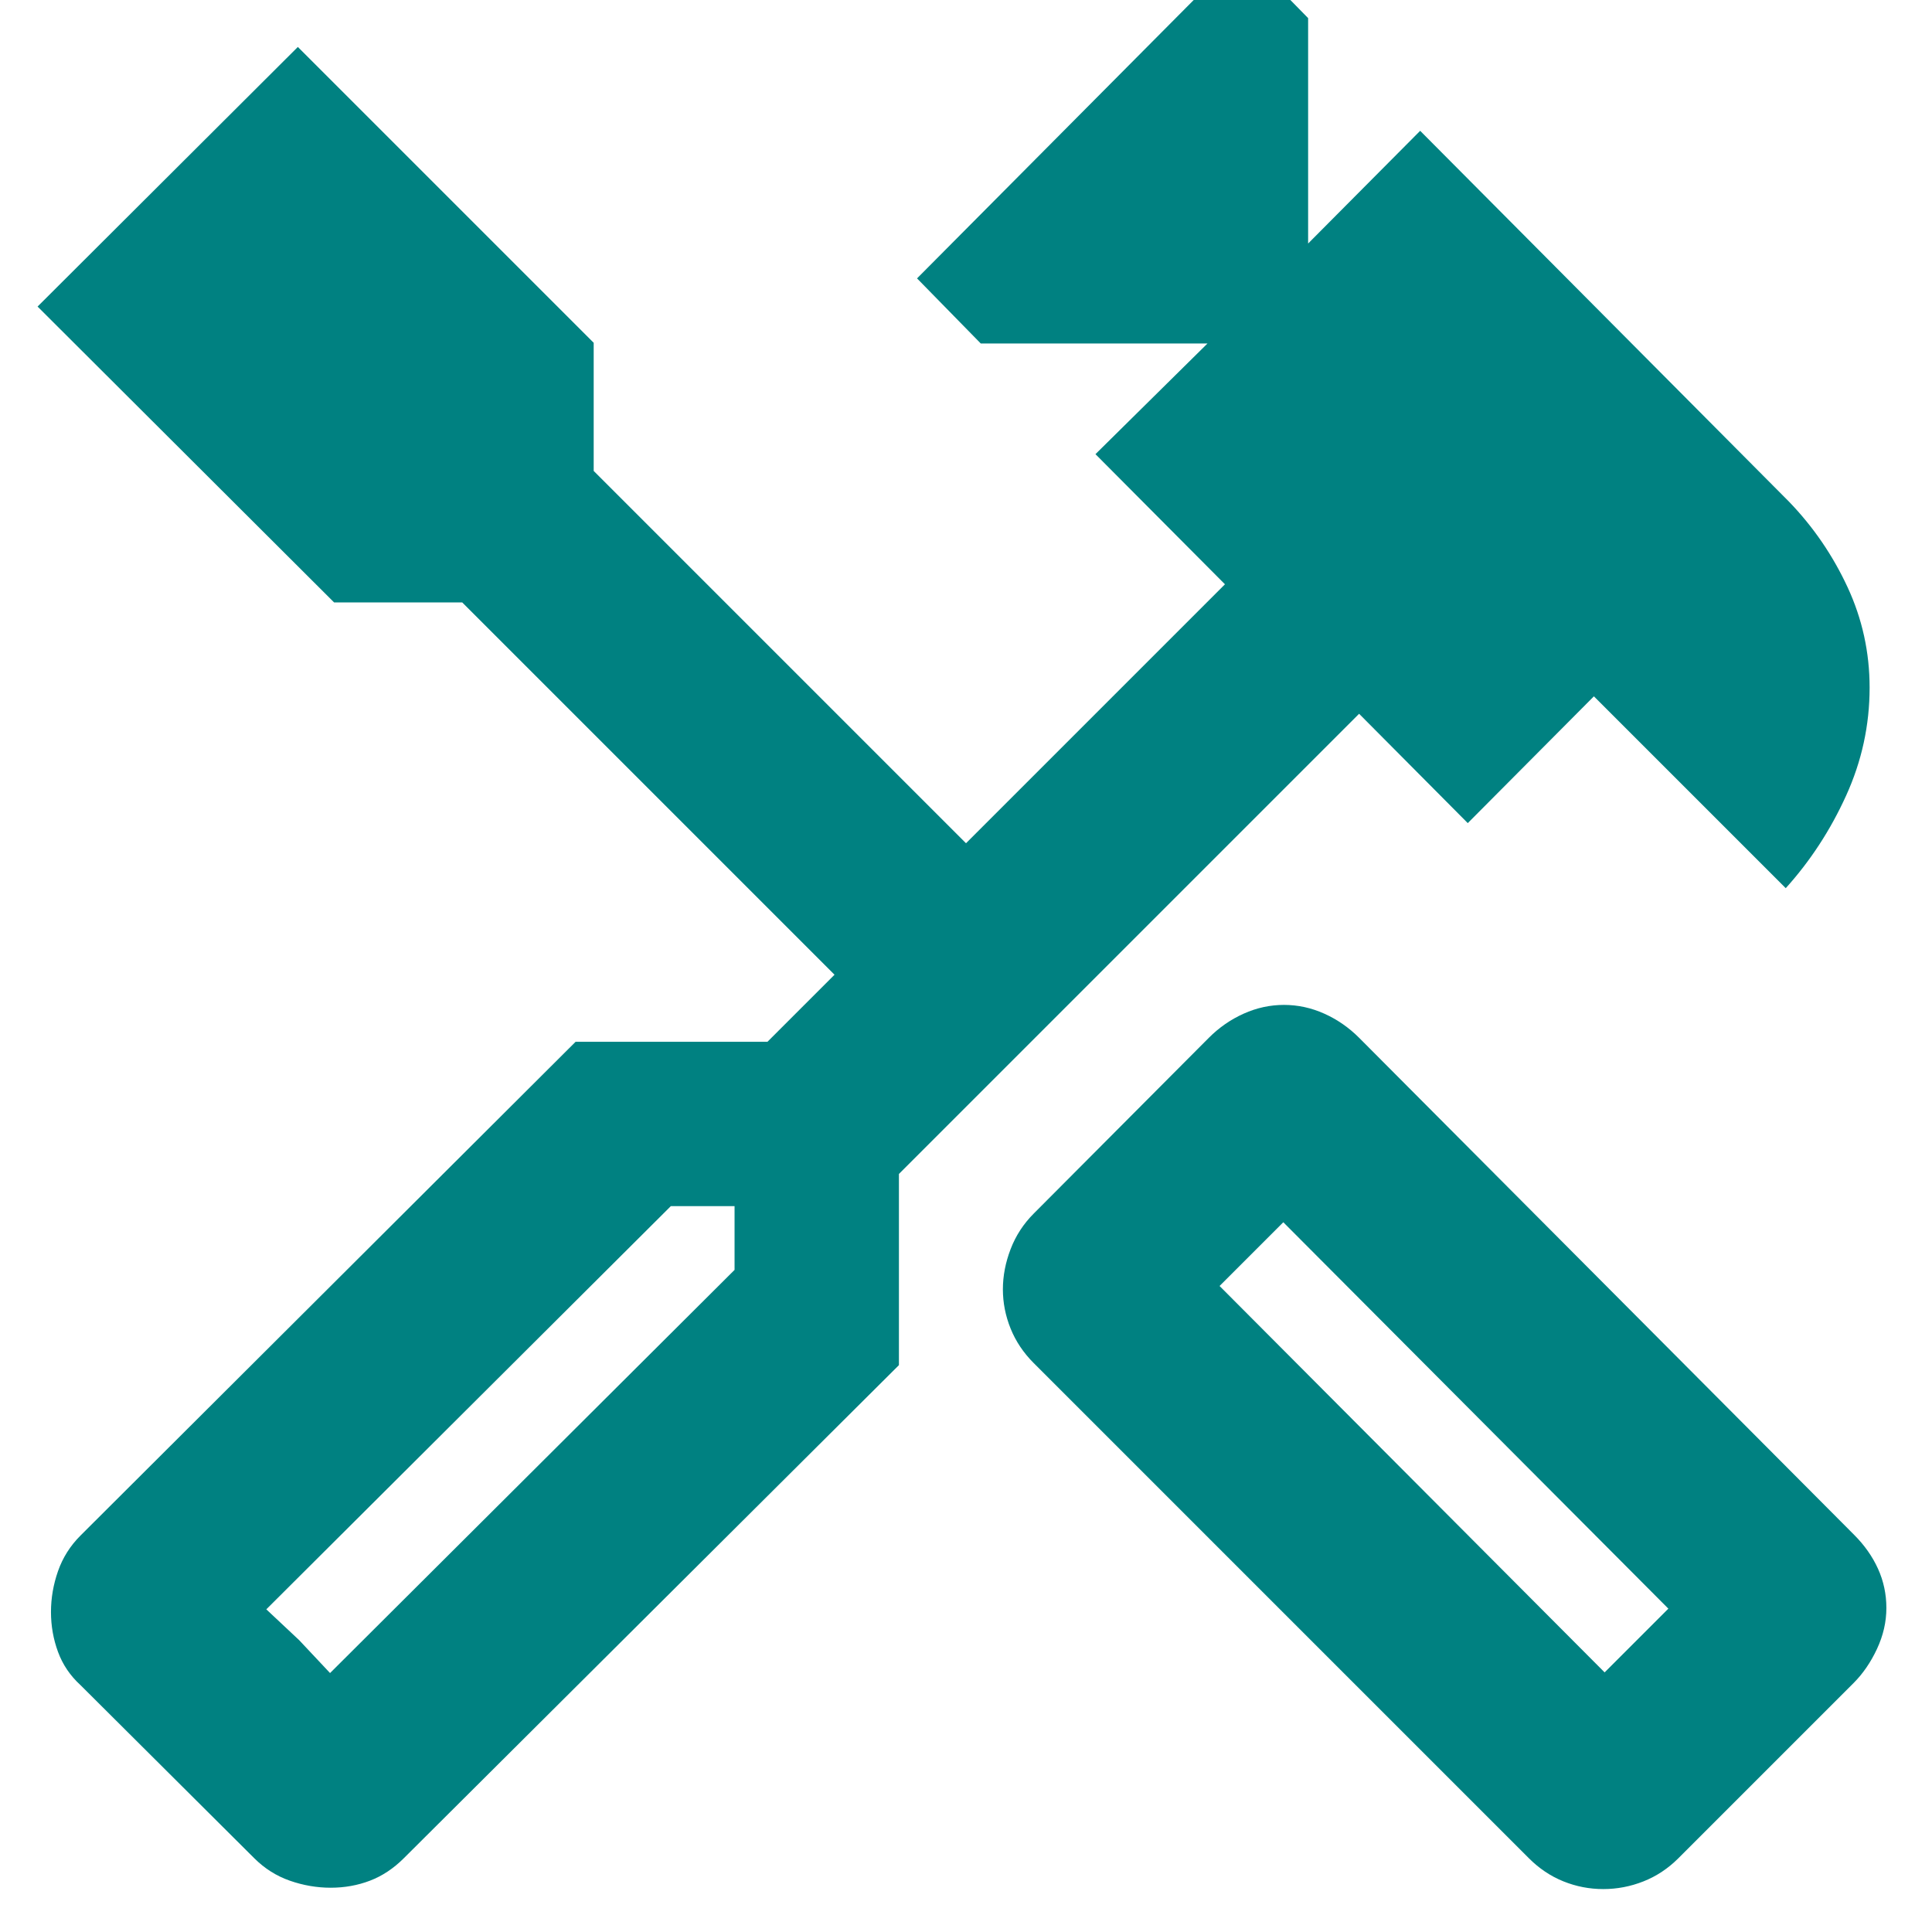
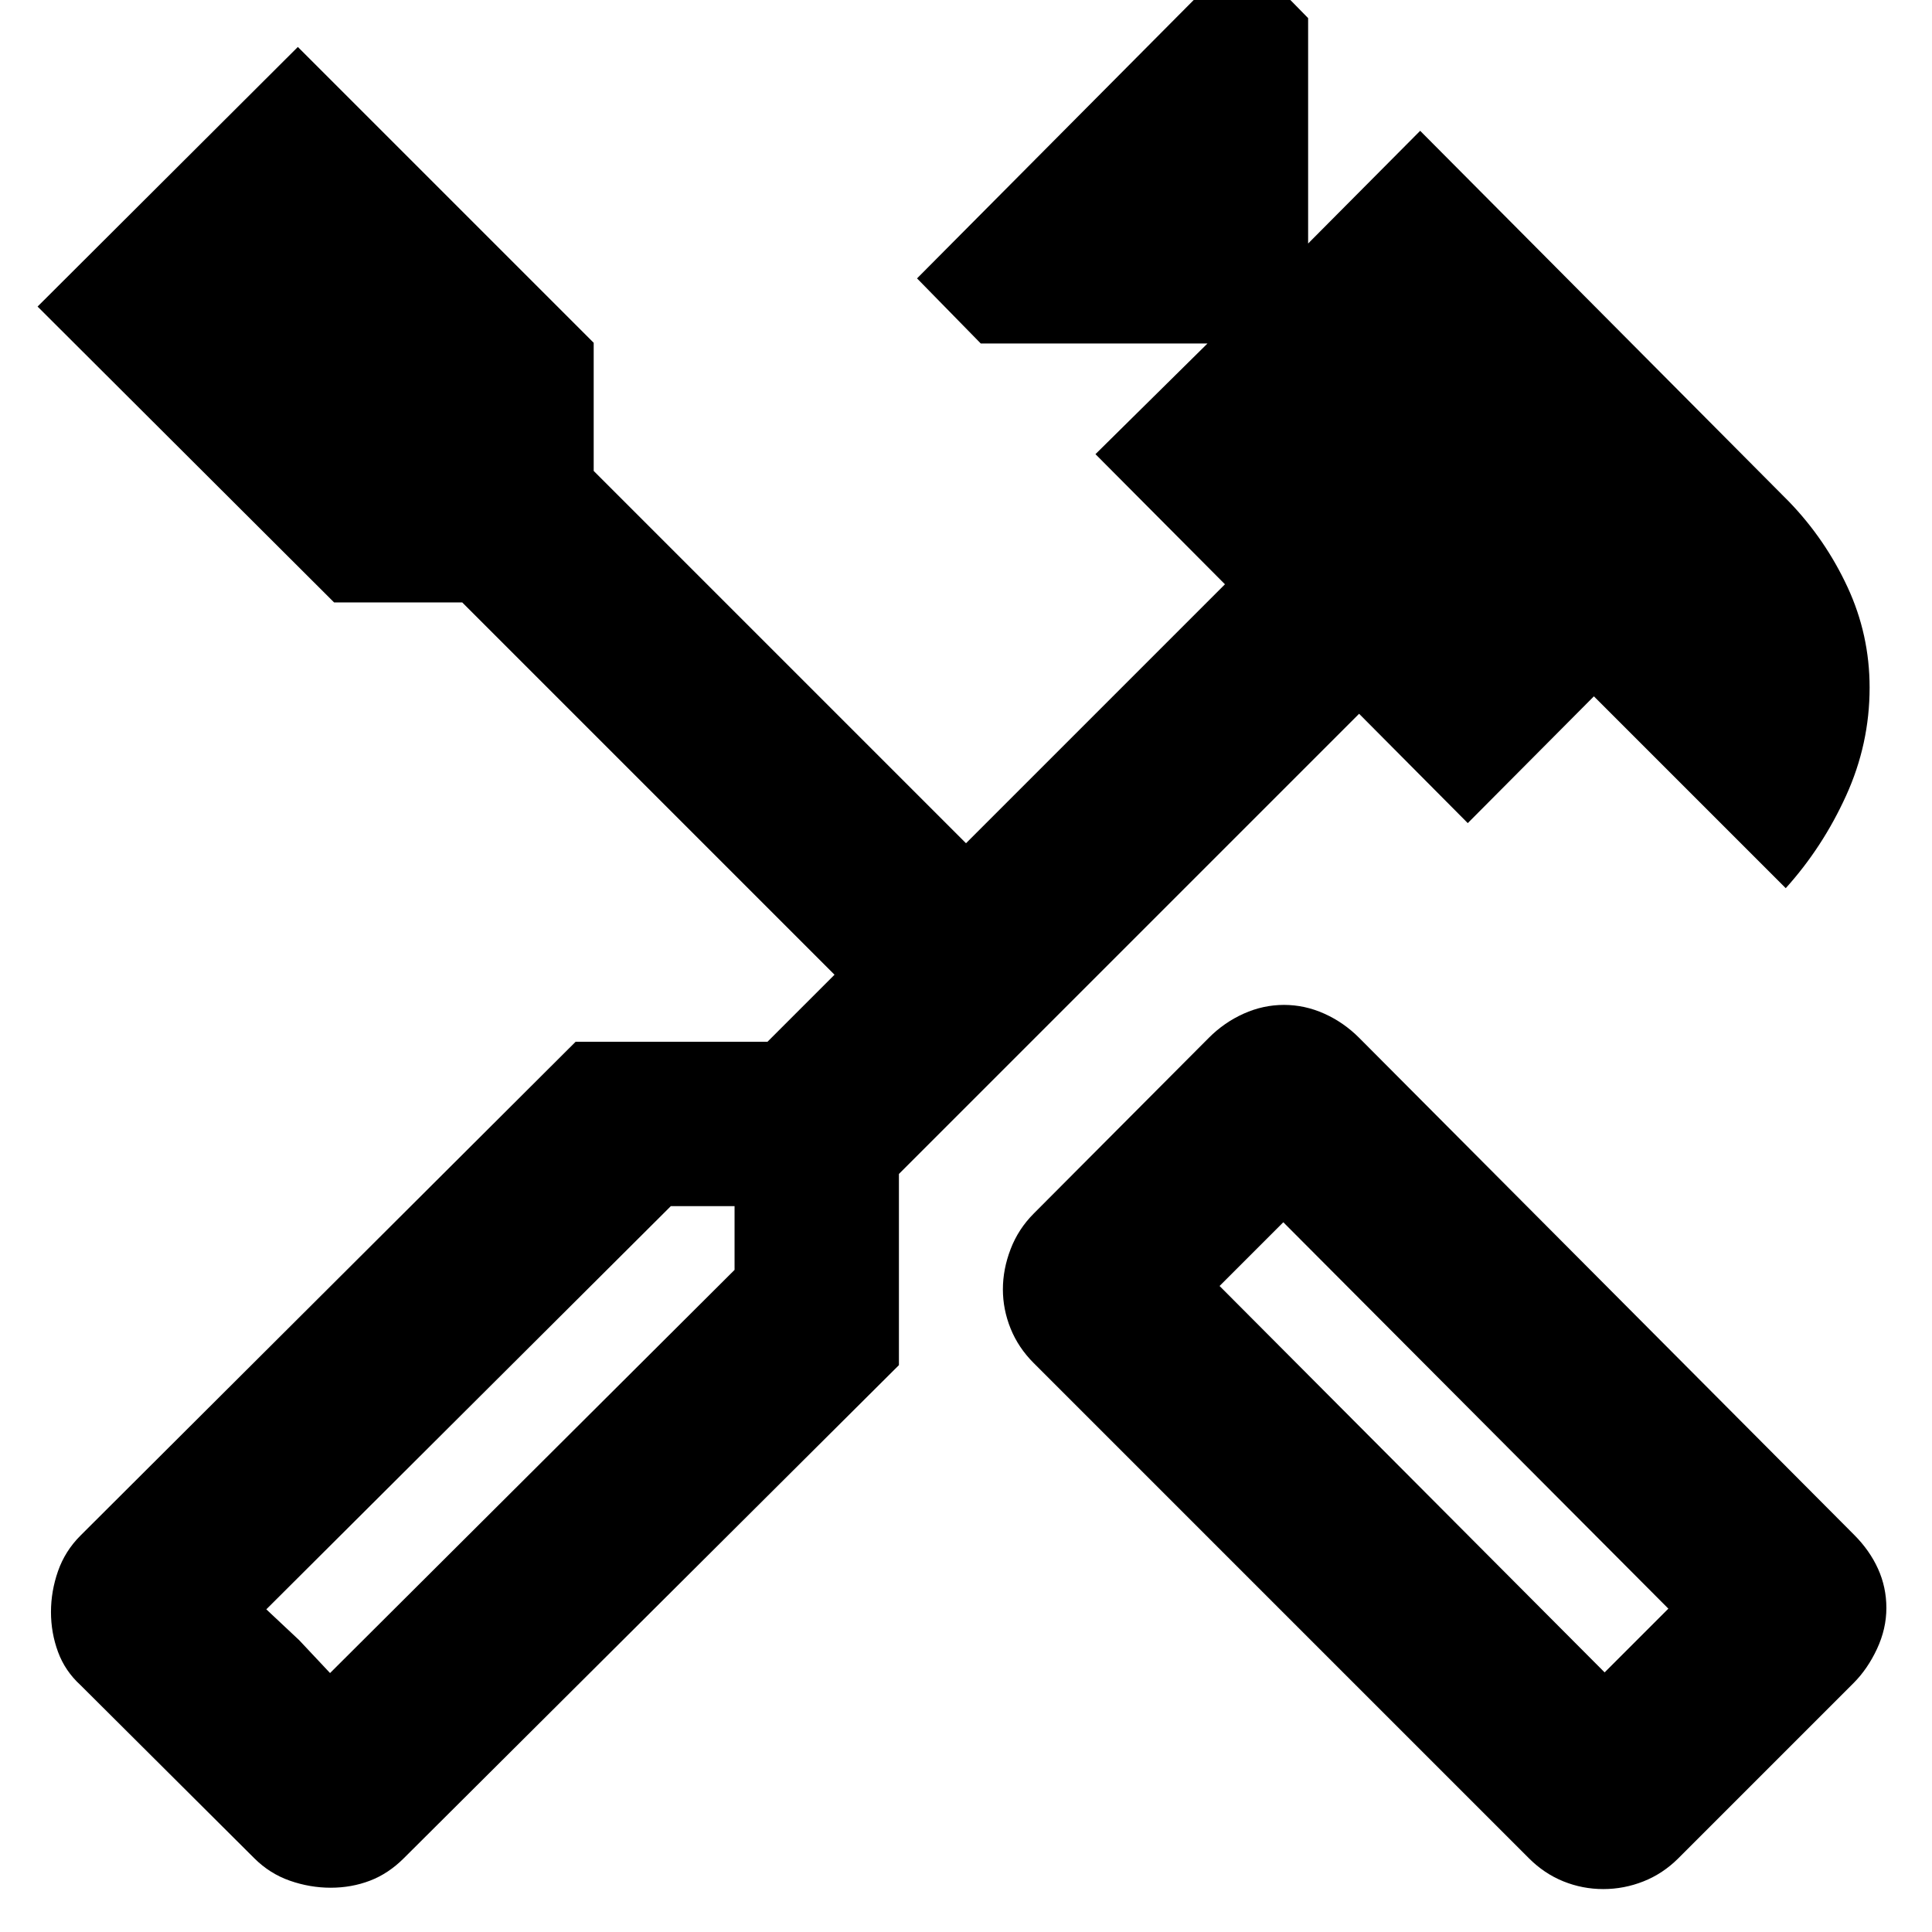
- <svg xmlns="http://www.w3.org/2000/svg" height="40px" viewBox="0 -960 960 960" width="40px" fill="#008181">
+ <svg xmlns="http://www.w3.org/2000/svg" height="40px" viewBox="0 -960 960 960" width="40px" class="branded-icon">
  <path d="M776.83-25.17q-9.5-3.83-17.16-11.5l-246-246q-7.67-7.66-11.5-17.16-3.84-9.5-3.84-19.5t3.84-20q3.83-10 11.5-17.67l87-87.33q7.66-7.67 17.33-12 9.67-4.34 20-4.34t20 4.34q9.67 4.33 17.33 12l246 247q7.67 7.66 11.84 16.83 4.16 9.17 4.16 19.5t-4.66 20.33q-4.67 10-11.67 17l-87 87q-7.67 7.67-17.33 11.5-9.67 3.84-20 3.84-10.34 0-19.84-3.84ZM797.33-129 829-160.67l-191.33-192L606-321l191.33 192ZM144-25.5q-10-3.5-17.67-11.17l-86.33-86q-7.67-7-11.17-16.5T25.33-159q0-10.33 3.5-20.33 3.5-10 11.17-17.67l246-245.33h95.33l33.34-33.34-185-185H166l-147.33-147 129.33-129 147 147V-726l185 185 128.67-128.67-64.34-64.66 55.67-55H487.33l-31.66-32.34 161.66-162.66L650-951v112l55.67-56L889-710.67q18 18.67 29 42.34 11 23.66 11 50 0 28-11.67 53.66-11.66 25.67-30 46L792-614l-62.67 63-54-54.33-228.66 228.66v95l-246 245Q193-29 183.83-25.5q-9.16 3.5-19.5 3.5Q154-22 144-25.5Zm20-103.17L365-329v-31.67h-31.67l-201 200.34L164-128.67Zm0 0-31.67-31.66L148.67-145 164-128.67Zm633.33-.33L829-160.67 797.33-129Z" />
</svg>
